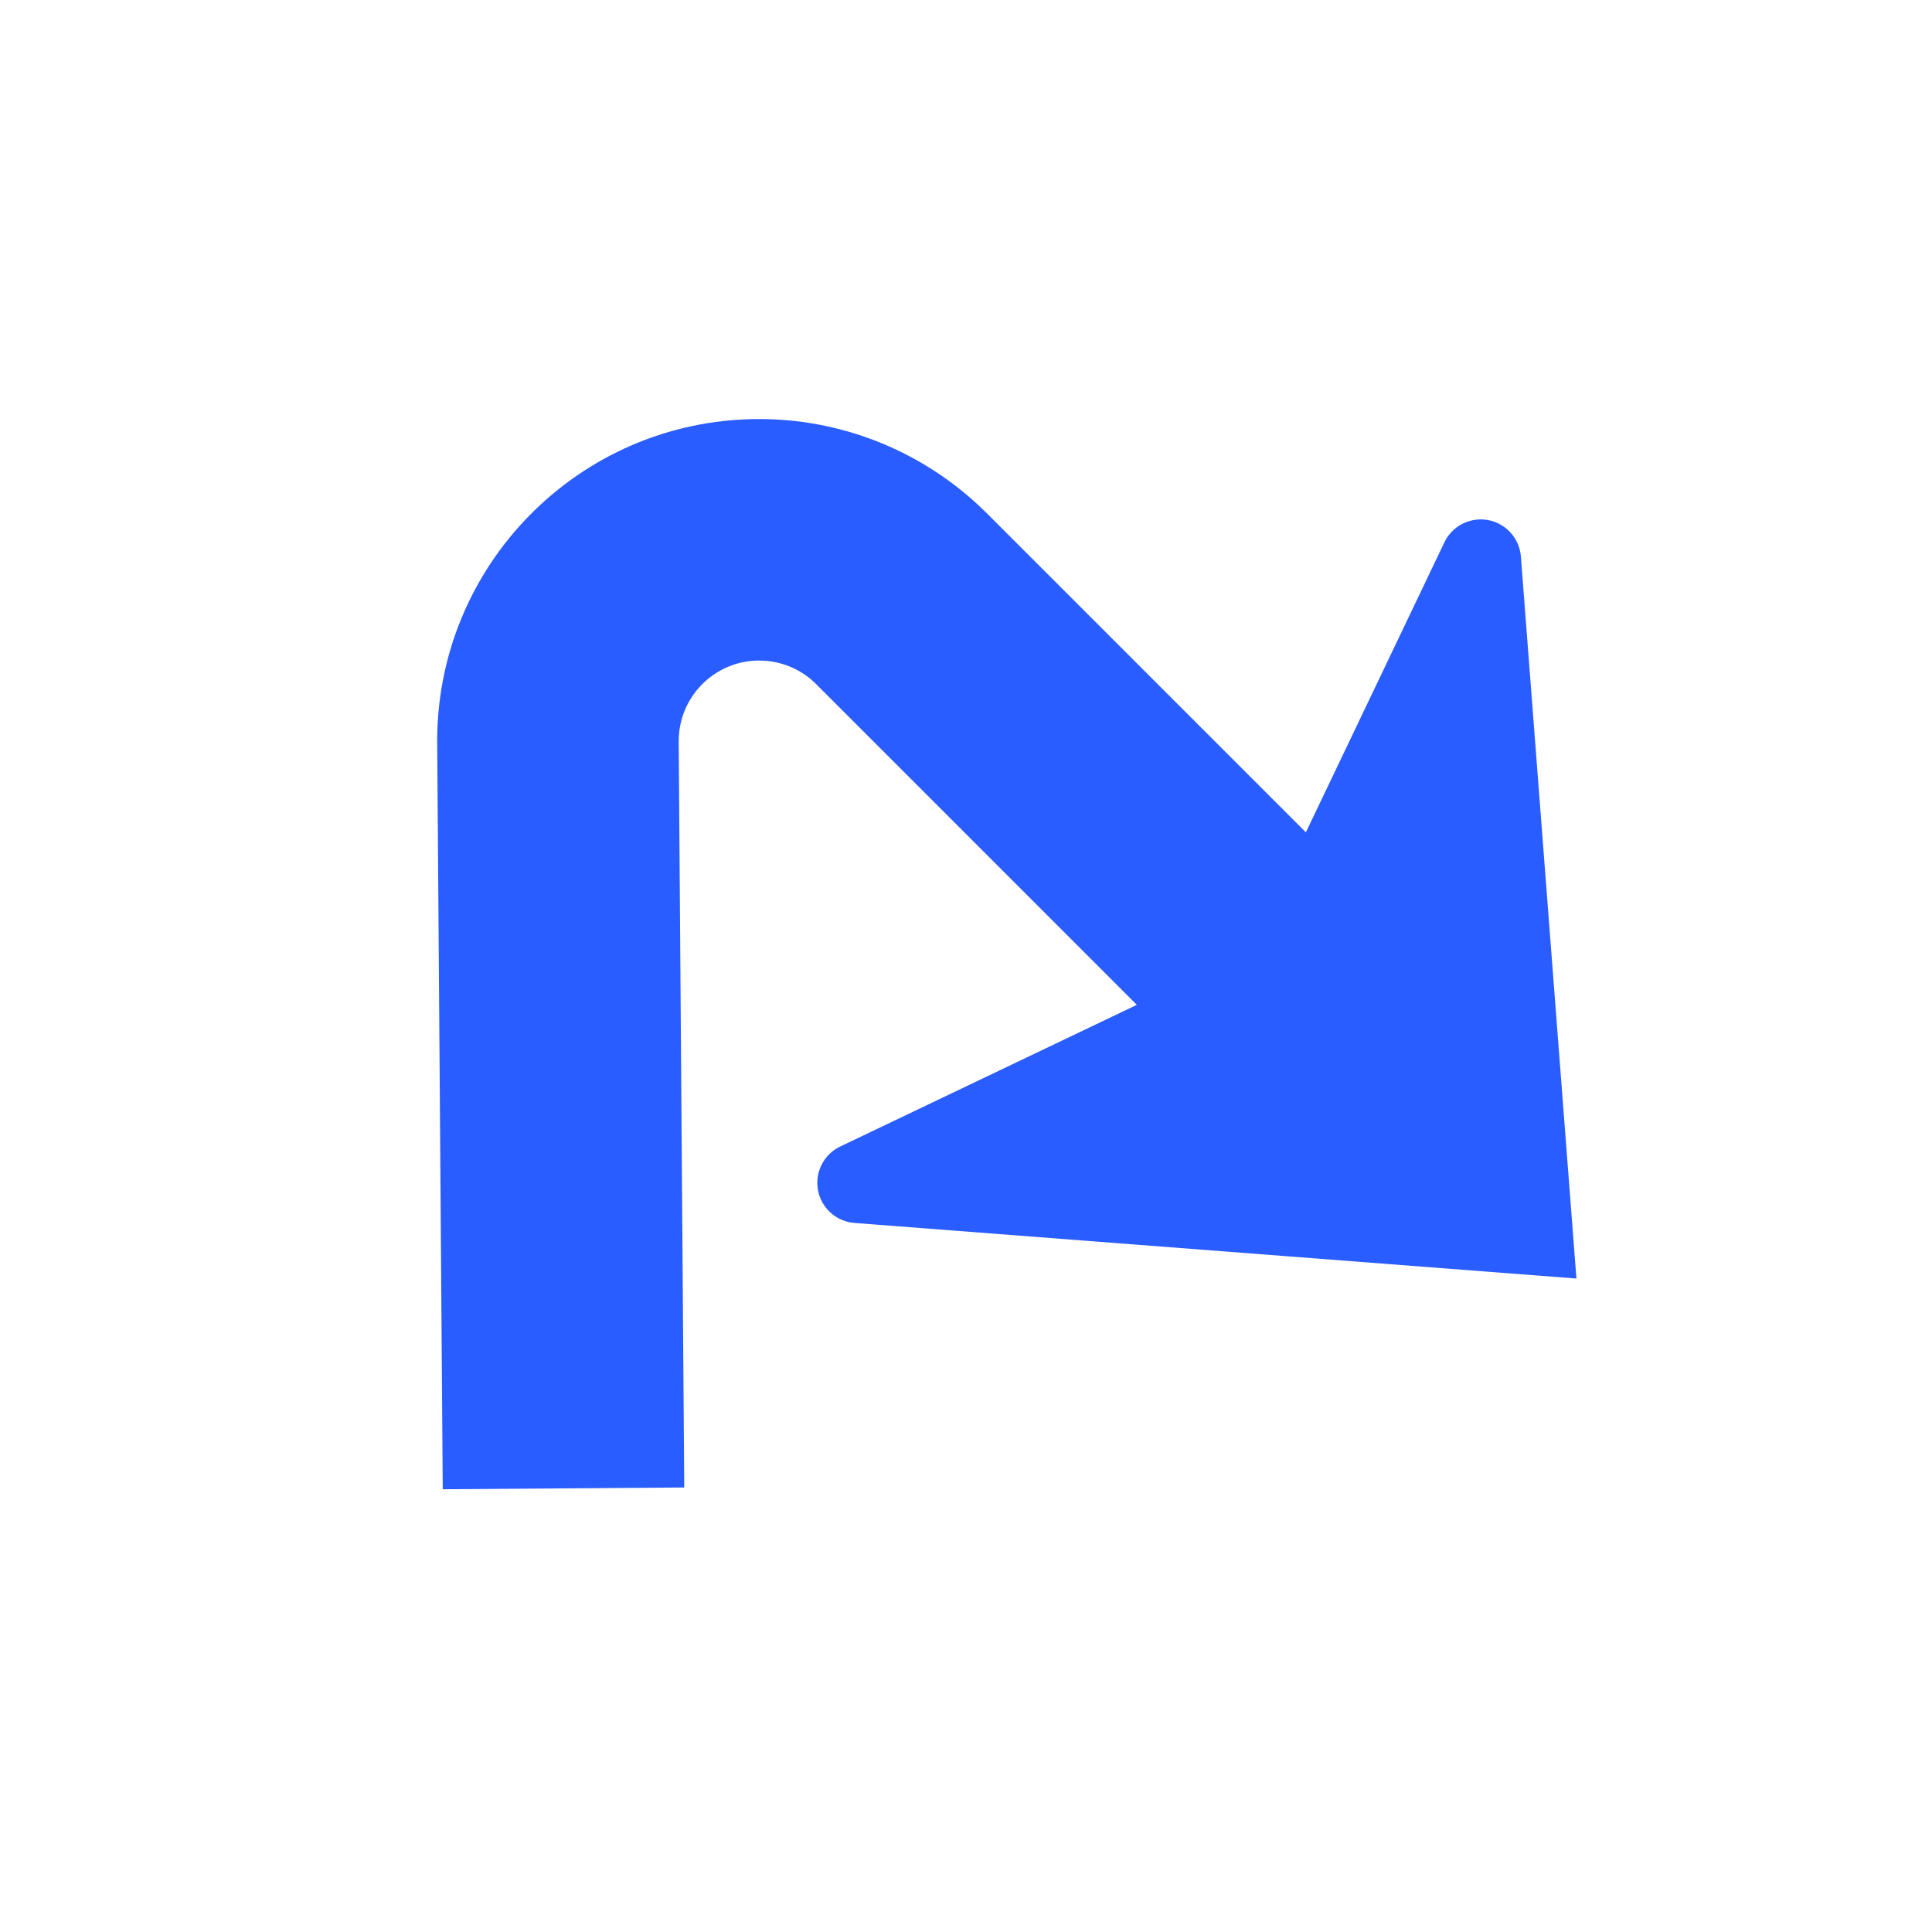
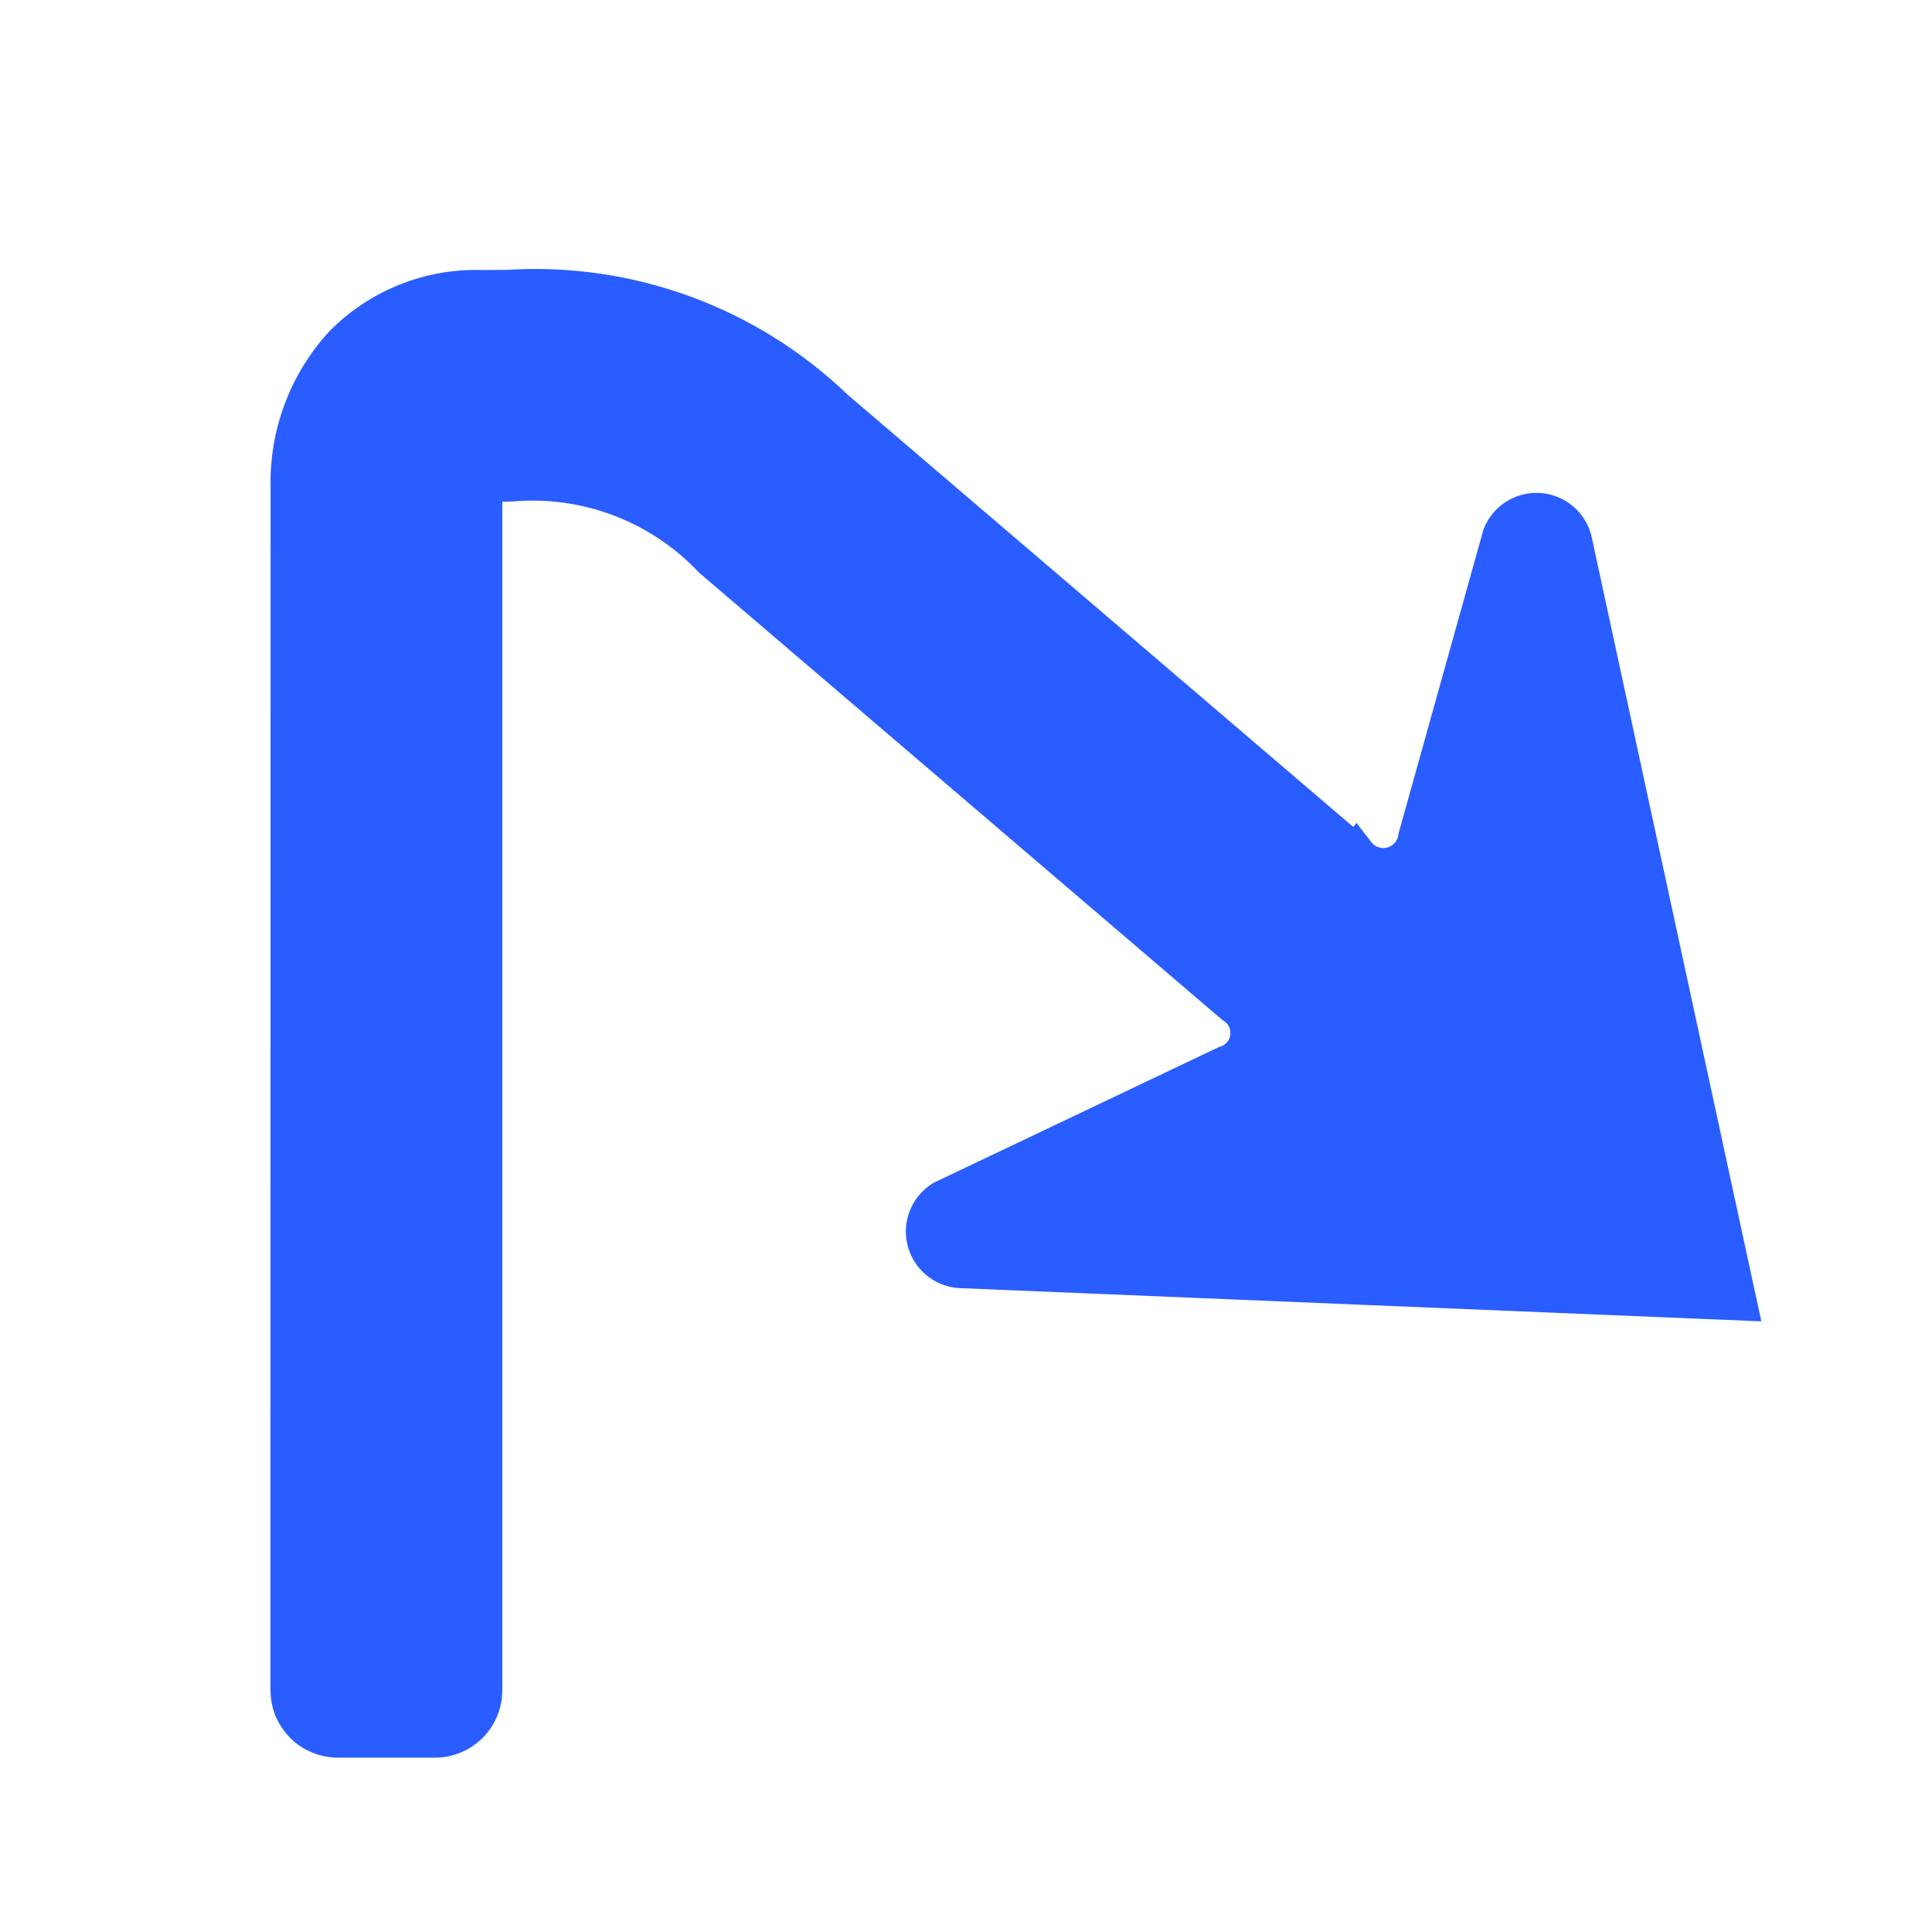
- <svg xmlns="http://www.w3.org/2000/svg" width="48" height="48" viewBox="0 0 48 48" fill="none">
-   <path d="M18.803 10.411C20.843 10.396 22.808 11.161 24.299 12.543L24.519 12.754L32.444 20.679L35.886 13.473C36.124 12.975 36.721 12.764 37.22 13.002C37.542 13.156 37.758 13.471 37.786 13.828L39.166 31.765L21.229 30.384C20.678 30.342 20.266 29.861 20.309 29.311C20.336 28.954 20.552 28.639 20.875 28.485L28.244 24.965L20.277 16.997C19.94 16.66 19.496 16.456 19.025 16.418L18.848 16.411C17.793 16.419 16.936 17.241 16.867 18.277L16.862 18.426L17 36.956L11 37L10.862 18.471C10.83 14.052 14.385 10.444 18.803 10.411Z" fill="#2A5DFF" />
+ <svg xmlns="http://www.w3.org/2000/svg" width="25" height="25" viewBox="0 0 25 25" fill="none">
+   <path d="M4.372 22.494C4.291 22.494 4.21 22.478 4.134 22.447C4.059 22.416 3.99 22.37 3.932 22.312C3.875 22.254 3.829 22.186 3.797 22.11C3.766 22.035 3.75 21.954 3.75 21.872L3.751 6.281C3.74 5.606 3.989 4.952 4.447 4.455C4.681 4.22 4.961 4.035 5.269 3.913C5.578 3.79 5.908 3.733 6.24 3.744L6.57 3.742C7.344 3.692 8.12 3.805 8.849 4.072C9.577 4.339 10.242 4.755 10.801 5.293L17.541 11.055L17.546 11.049C17.6 11.119 17.673 11.172 17.757 11.2C17.841 11.228 17.931 11.231 18.016 11.208C18.102 11.185 18.178 11.137 18.236 11.071C18.295 11.004 18.332 10.922 18.343 10.834L19.434 6.929C19.474 6.831 19.545 6.749 19.636 6.695C19.727 6.641 19.834 6.618 19.939 6.631C20.044 6.644 20.142 6.69 20.218 6.764C20.294 6.838 20.344 6.935 20.36 7.04L22.479 16.835L12.466 16.42C12.36 16.422 12.256 16.39 12.171 16.327C12.085 16.265 12.022 16.176 11.992 16.075C11.961 15.973 11.965 15.864 12.003 15.765C12.04 15.666 12.109 15.582 12.199 15.526L15.86 13.784C15.941 13.76 16.013 13.713 16.067 13.649C16.122 13.585 16.157 13.507 16.168 13.423C16.178 13.34 16.165 13.255 16.129 13.179C16.093 13.103 16.035 13.039 15.964 12.995L9.219 7.229C8.886 6.877 8.477 6.605 8.023 6.434C7.569 6.263 7.083 6.197 6.6 6.241L6.25 6.249V21.872C6.25 22.037 6.185 22.195 6.068 22.312C5.951 22.429 5.793 22.494 5.628 22.494L4.372 22.494Z" fill="#2A5DFF" stroke="#2A5DFF" stroke-width="0.5" />
</svg>
